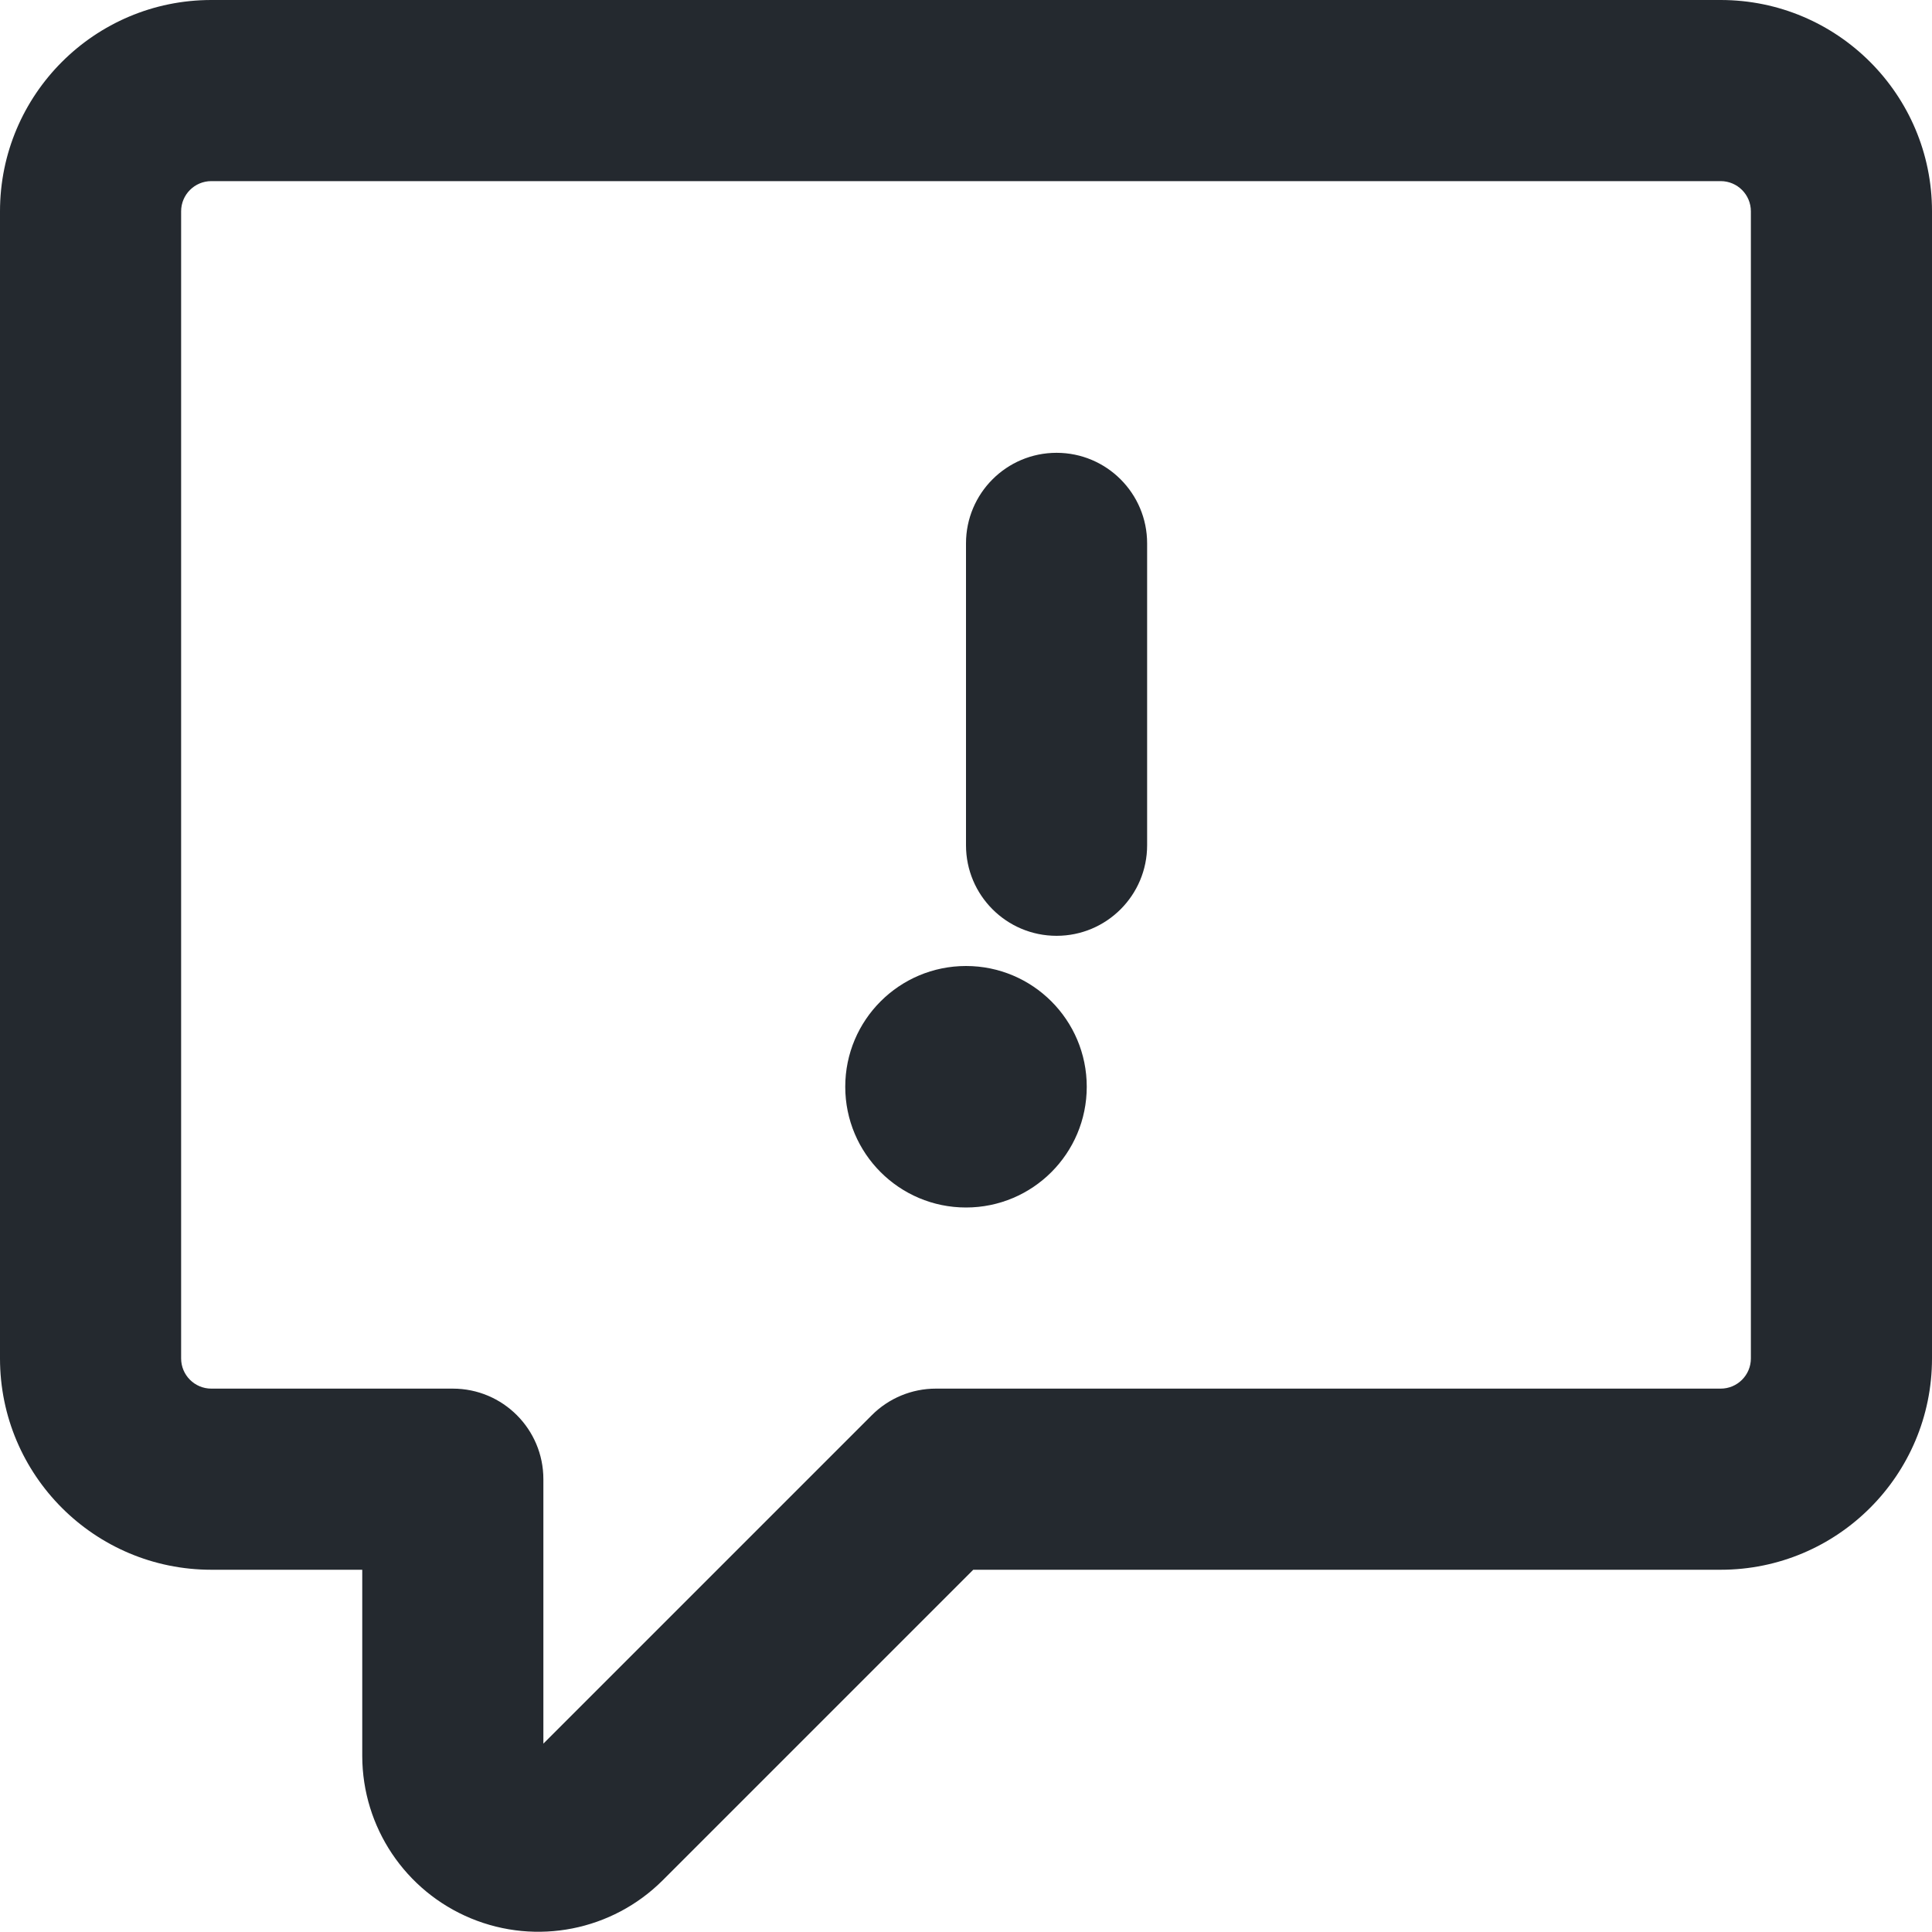
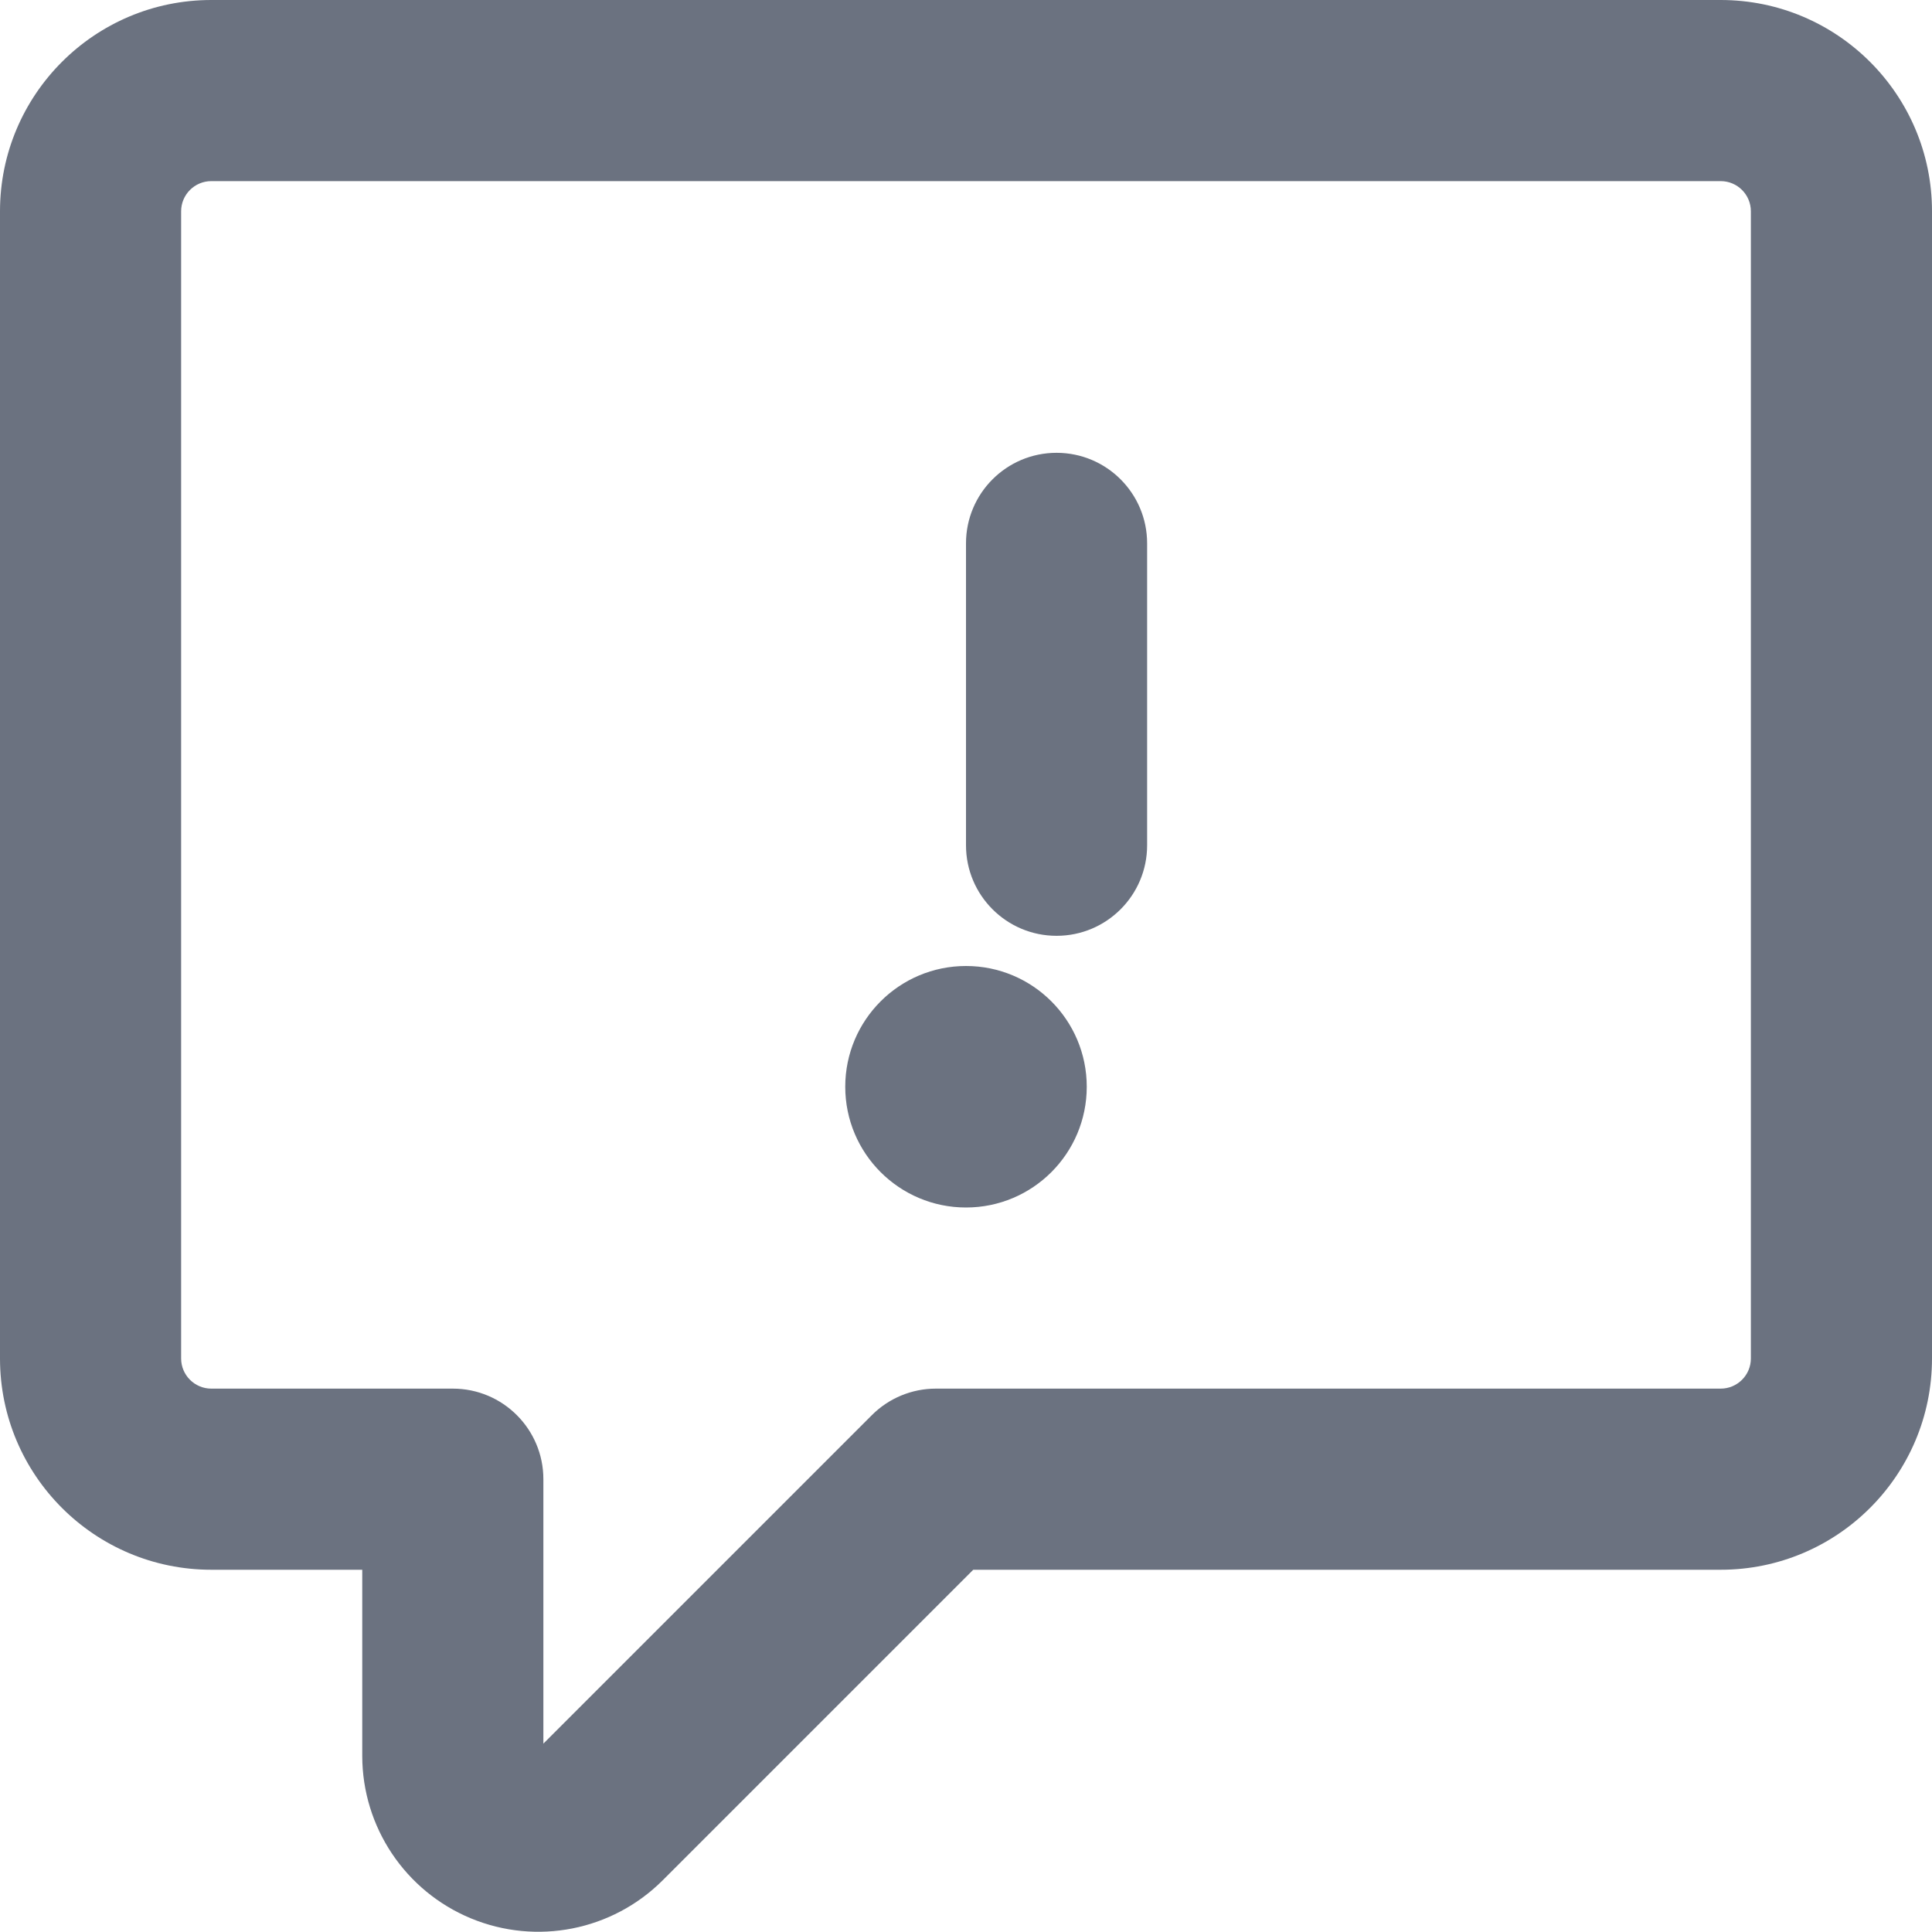
<svg xmlns="http://www.w3.org/2000/svg" width="16" height="16" viewBox="0 0 16 16" fill="none">
-   <path d="M0 1.75C0 .784.784 0 1.75 0h12.5C15.216 0 16 .784 16 1.75v9.5A1.75 1.75 0 0 1 14.25 13H8.06l-2.573 2.573A1.458 1.458 0 0 1 3 14.543V13H1.75A1.75 1.75 0 0 1 0 11.25Zm1.75-.25a.25.25 0 0 0-.25.25v9.5c0 .138.112.25.25.25h2a.75.75 0 0 1 .75.75v2.19l2.72-2.72a.749.749 0 0 1 .53-.22h6.5a.25.25 0 0 0 .25-.25v-9.5a.25.25 0 0 0-.25-.25Zm7 2.25a.75.75 0 0 1 .75.75v2.5a.75.75 0 0 1-1.5 0v-2.5a.75.75 0 0 1 .75-.75ZM9 9a1 1 0 1 1-2 0 1 1 0 0 1 2 0Z" fill="#24292f" />
+   <path d="M0 1.75C0 .784.784 0 1.75 0h12.5C15.216 0 16 .784 16 1.75v9.5A1.75 1.75 0 0 1 14.25 13H8.06l-2.573 2.573A1.458 1.458 0 0 1 3 14.543V13H1.75A1.75 1.75 0 0 1 0 11.25Zm1.75-.25a.25.25 0 0 0-.25.25v9.5c0 .138.112.25.25.25h2a.75.75 0 0 1 .75.75v2.19l2.72-2.72a.749.749 0 0 1 .53-.22h6.5a.25.25 0 0 0 .25-.25v-9.5a.25.25 0 0 0-.25-.25Zm7 2.25a.75.75 0 0 1 .75.75v2.5a.75.75 0 0 1-1.5 0v-2.5a.75.75 0 0 1 .75-.75ZM9 9a1 1 0 1 1-2 0 1 1 0 0 1 2 0Z" fill="#6b7280" />
</svg>
